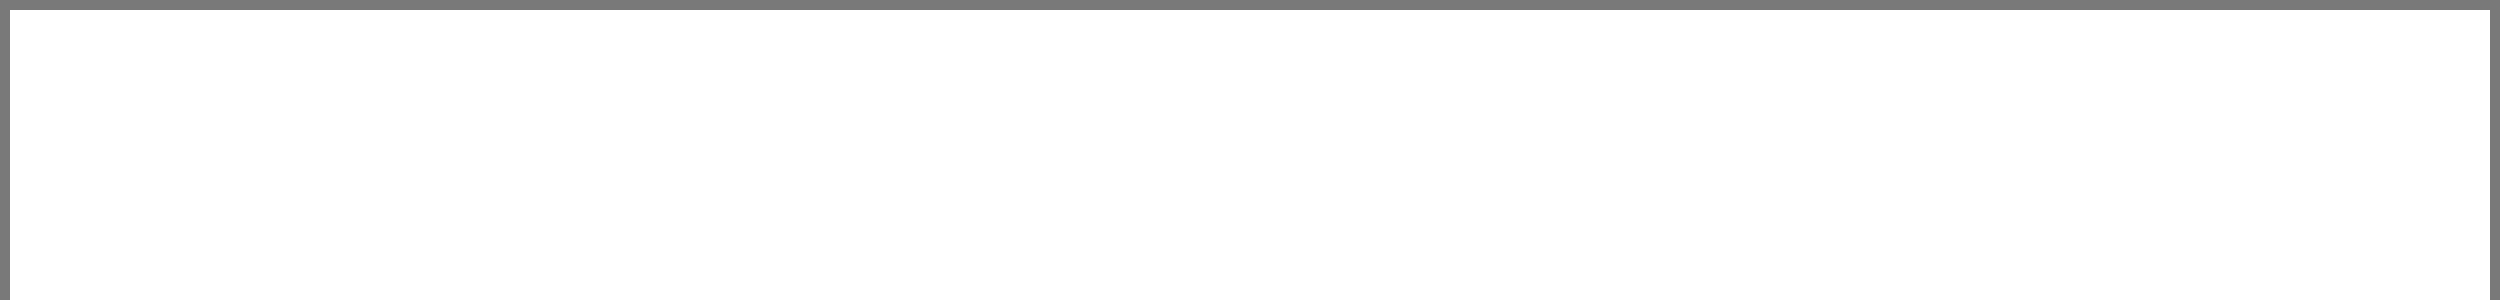
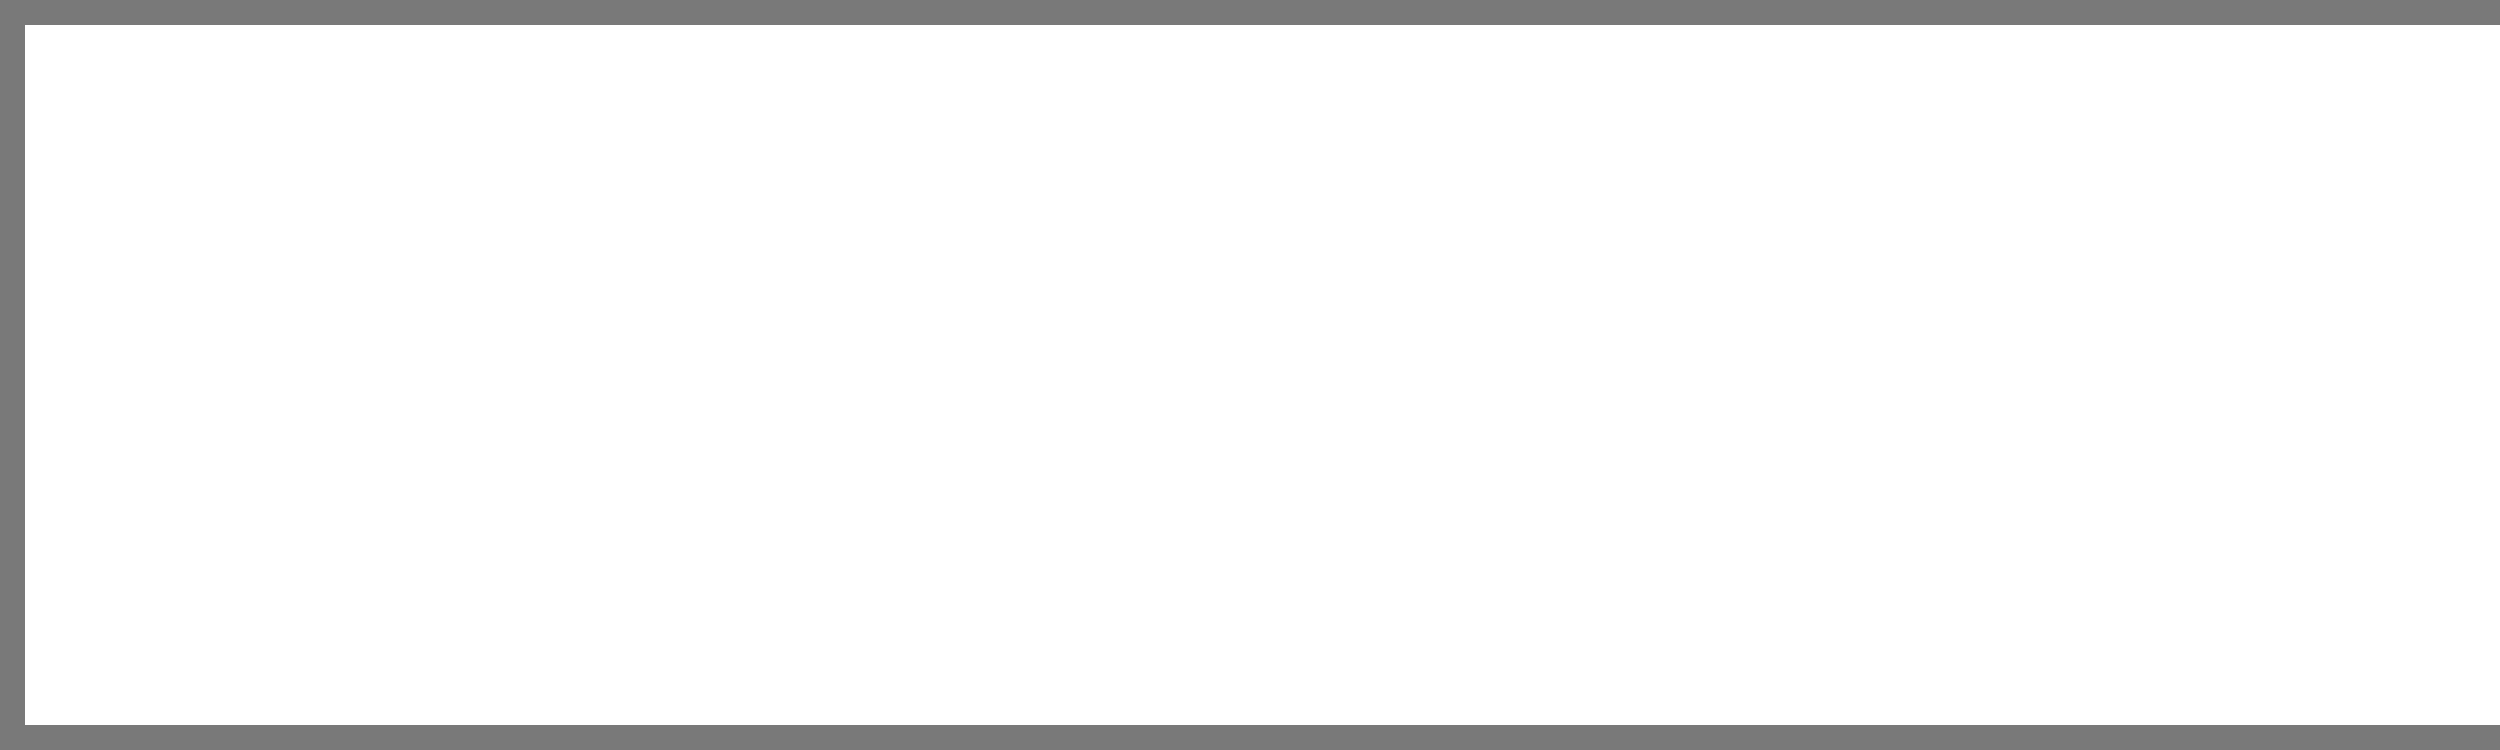
- <svg xmlns="http://www.w3.org/2000/svg" version="1.1" width="250px" height="30px" viewBox="200 180 250 30">
-   <path d="M 1 1  L 249 1  L 249 30  L 1 30  L 1 1  Z " fill-rule="nonzero" fill="rgba(255, 255, 255, 1)" stroke="none" transform="matrix(1 0 0 1 200 180 )" class="fill" />
-   <path d="M 0.5 1  L 0.5 30  " stroke-width="1" stroke-dasharray="0" stroke="rgba(121, 121, 121, 1)" fill="none" transform="matrix(1 0 0 1 200 180 )" class="stroke" />
-   <path d="M 0 0.5  L 250 0.5  " stroke-width="1" stroke-dasharray="0" stroke="rgba(121, 121, 121, 1)" fill="none" transform="matrix(1 0 0 1 200 180 )" class="stroke" />
-   <path d="M 249.5 1  L 249.5 30  " stroke-width="1" stroke-dasharray="0" stroke="rgba(121, 121, 121, 1)" fill="none" transform="matrix(1 0 0 1 200 180 )" class="stroke" />
+ <svg xmlns="http://www.w3.org/2000/svg" version="1.1" width="100px" height="30px" viewBox="100 240 100 30">
+   <path d="M 1 1  L 100 1  L 100 29  L 1 29  L 1 1  Z " fill-rule="nonzero" fill="rgba(255, 255, 255, 1)" stroke="none" transform="matrix(1 0 0 1 100 240 )" class="fill" />
+   <path d="M 0.5 1  L 0.5 29  " stroke-width="1" stroke-dasharray="0" stroke="rgba(121, 121, 121, 1)" fill="none" transform="matrix(1 0 0 1 100 240 )" class="stroke" />
+   <path d="M 0 0.5  L 100 0.5  " stroke-width="1" stroke-dasharray="0" stroke="rgba(121, 121, 121, 1)" fill="none" transform="matrix(1 0 0 1 100 240 )" class="stroke" />
+   <path d="M 0 29.5  L 100 29.5  " stroke-width="1" stroke-dasharray="0" stroke="rgba(121, 121, 121, 1)" fill="none" transform="matrix(1 0 0 1 100 240 )" class="stroke" />
</svg>
